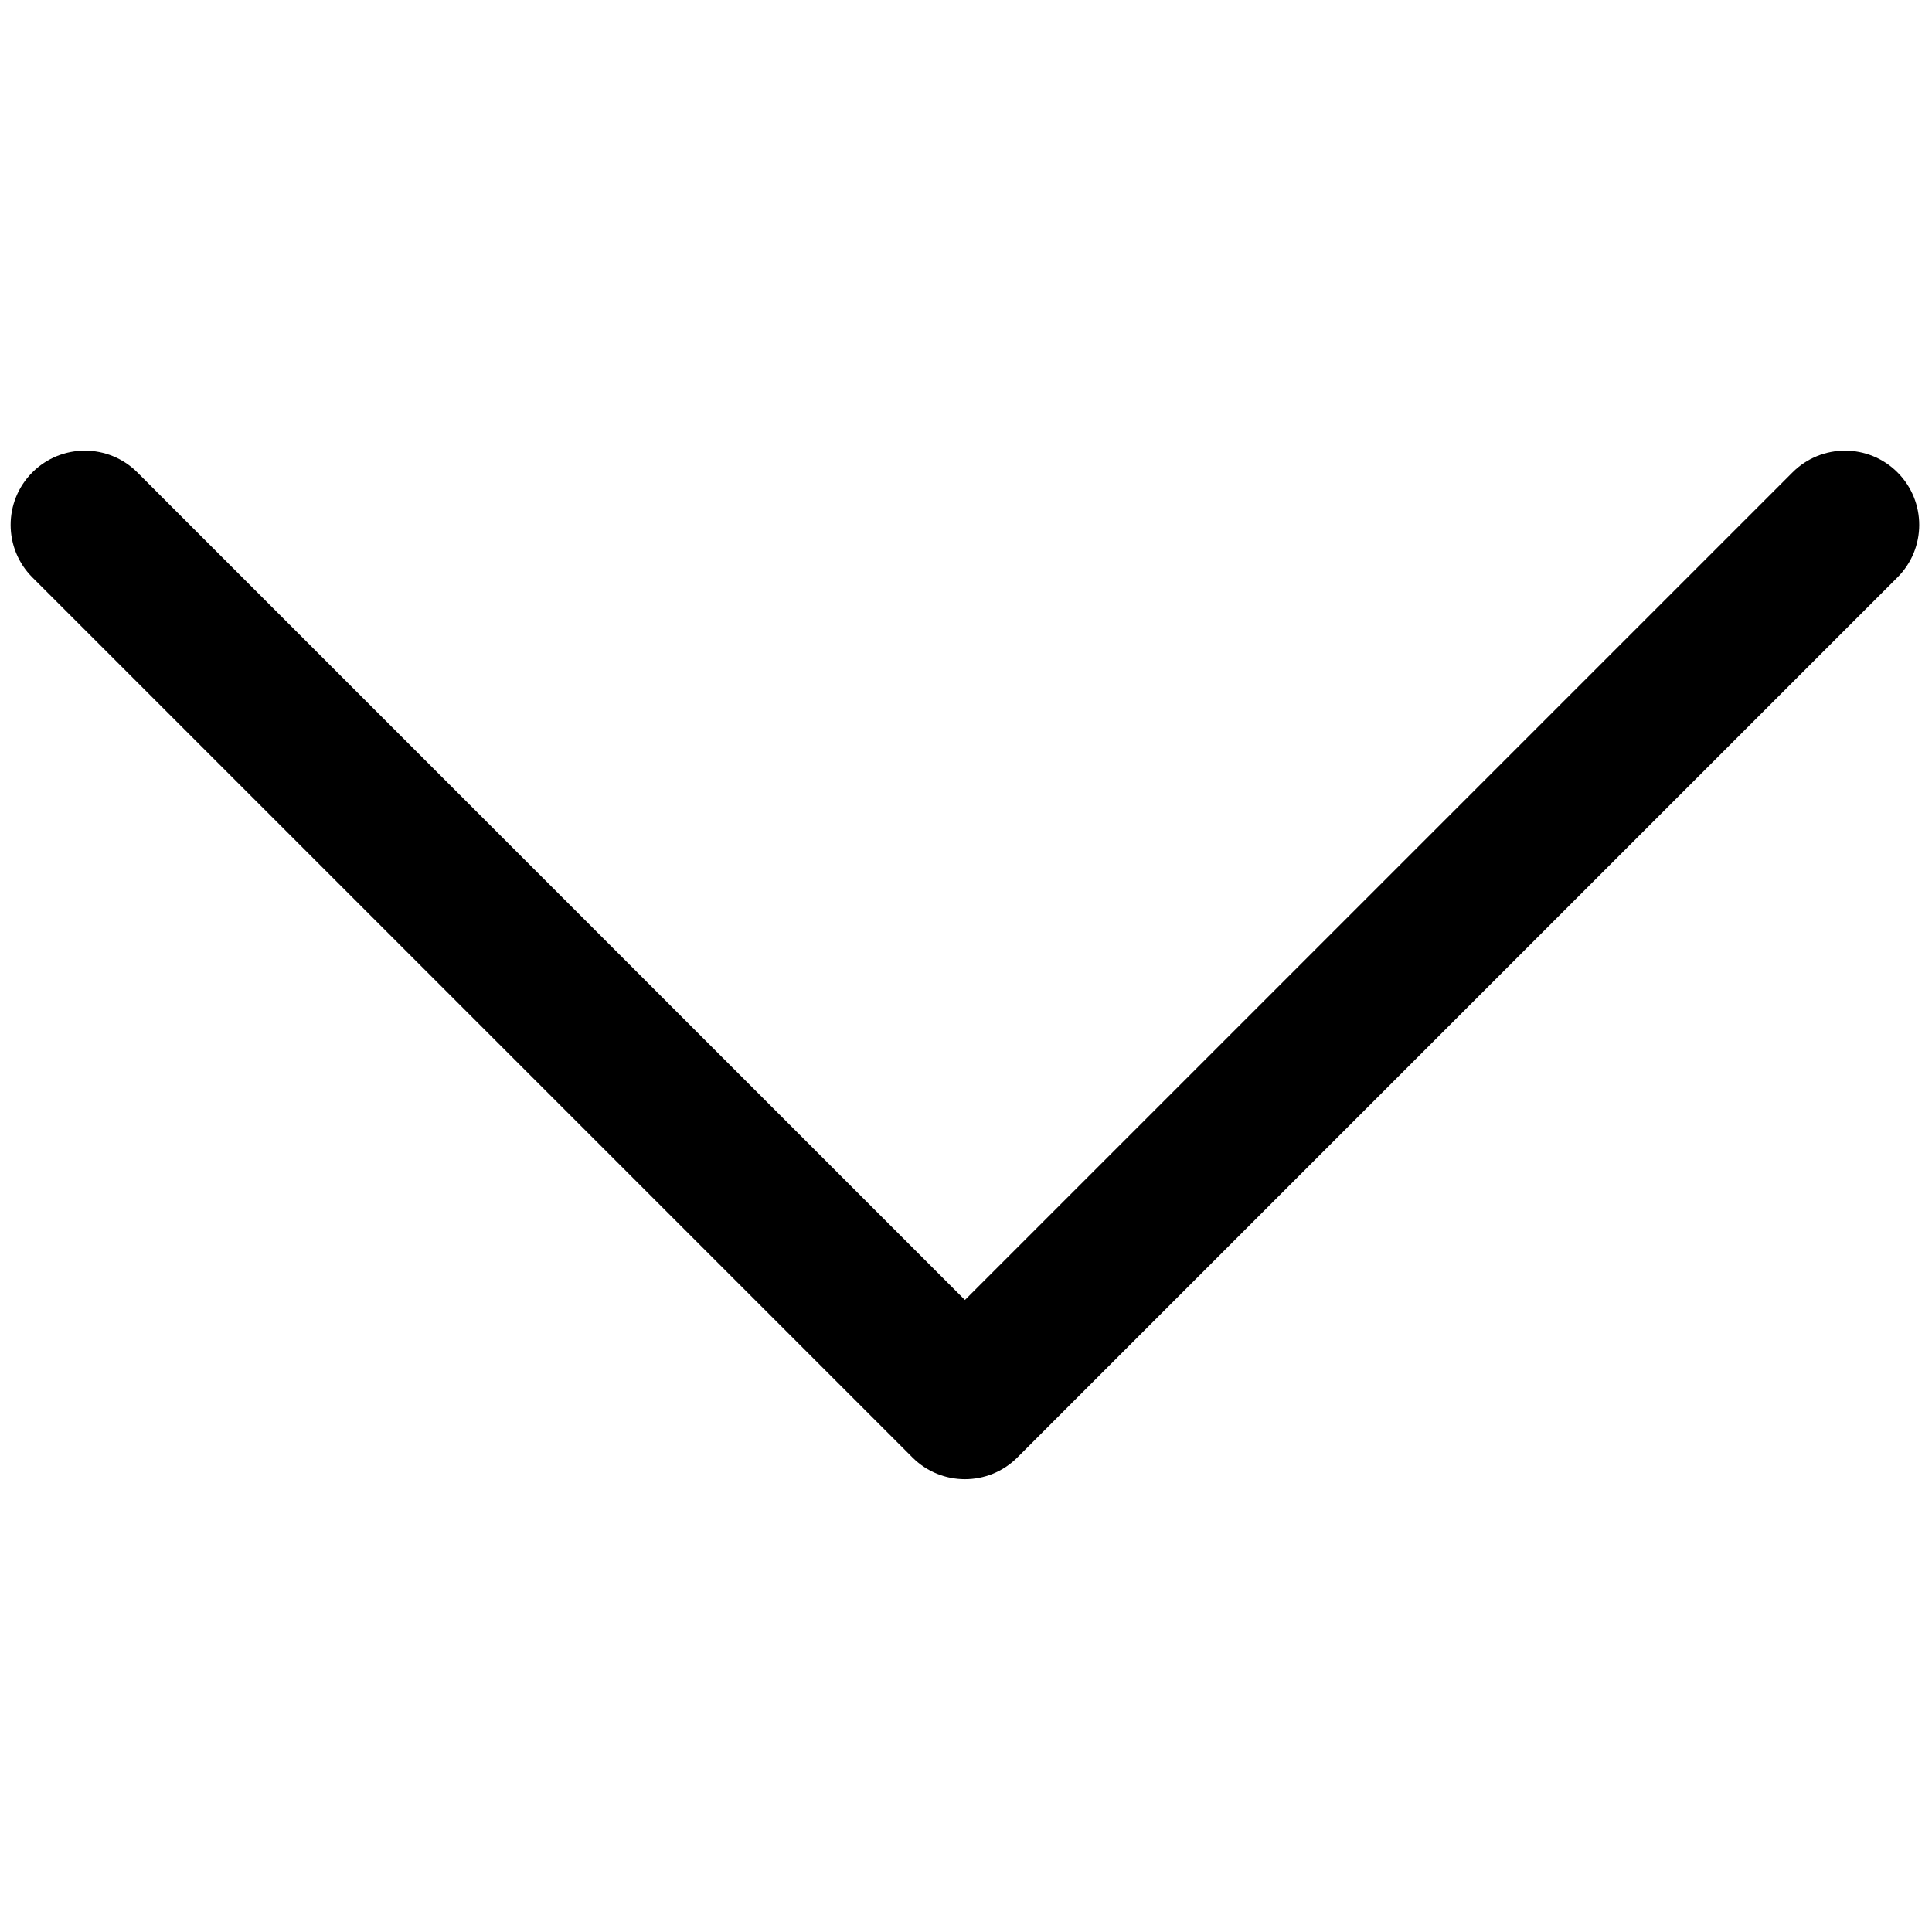
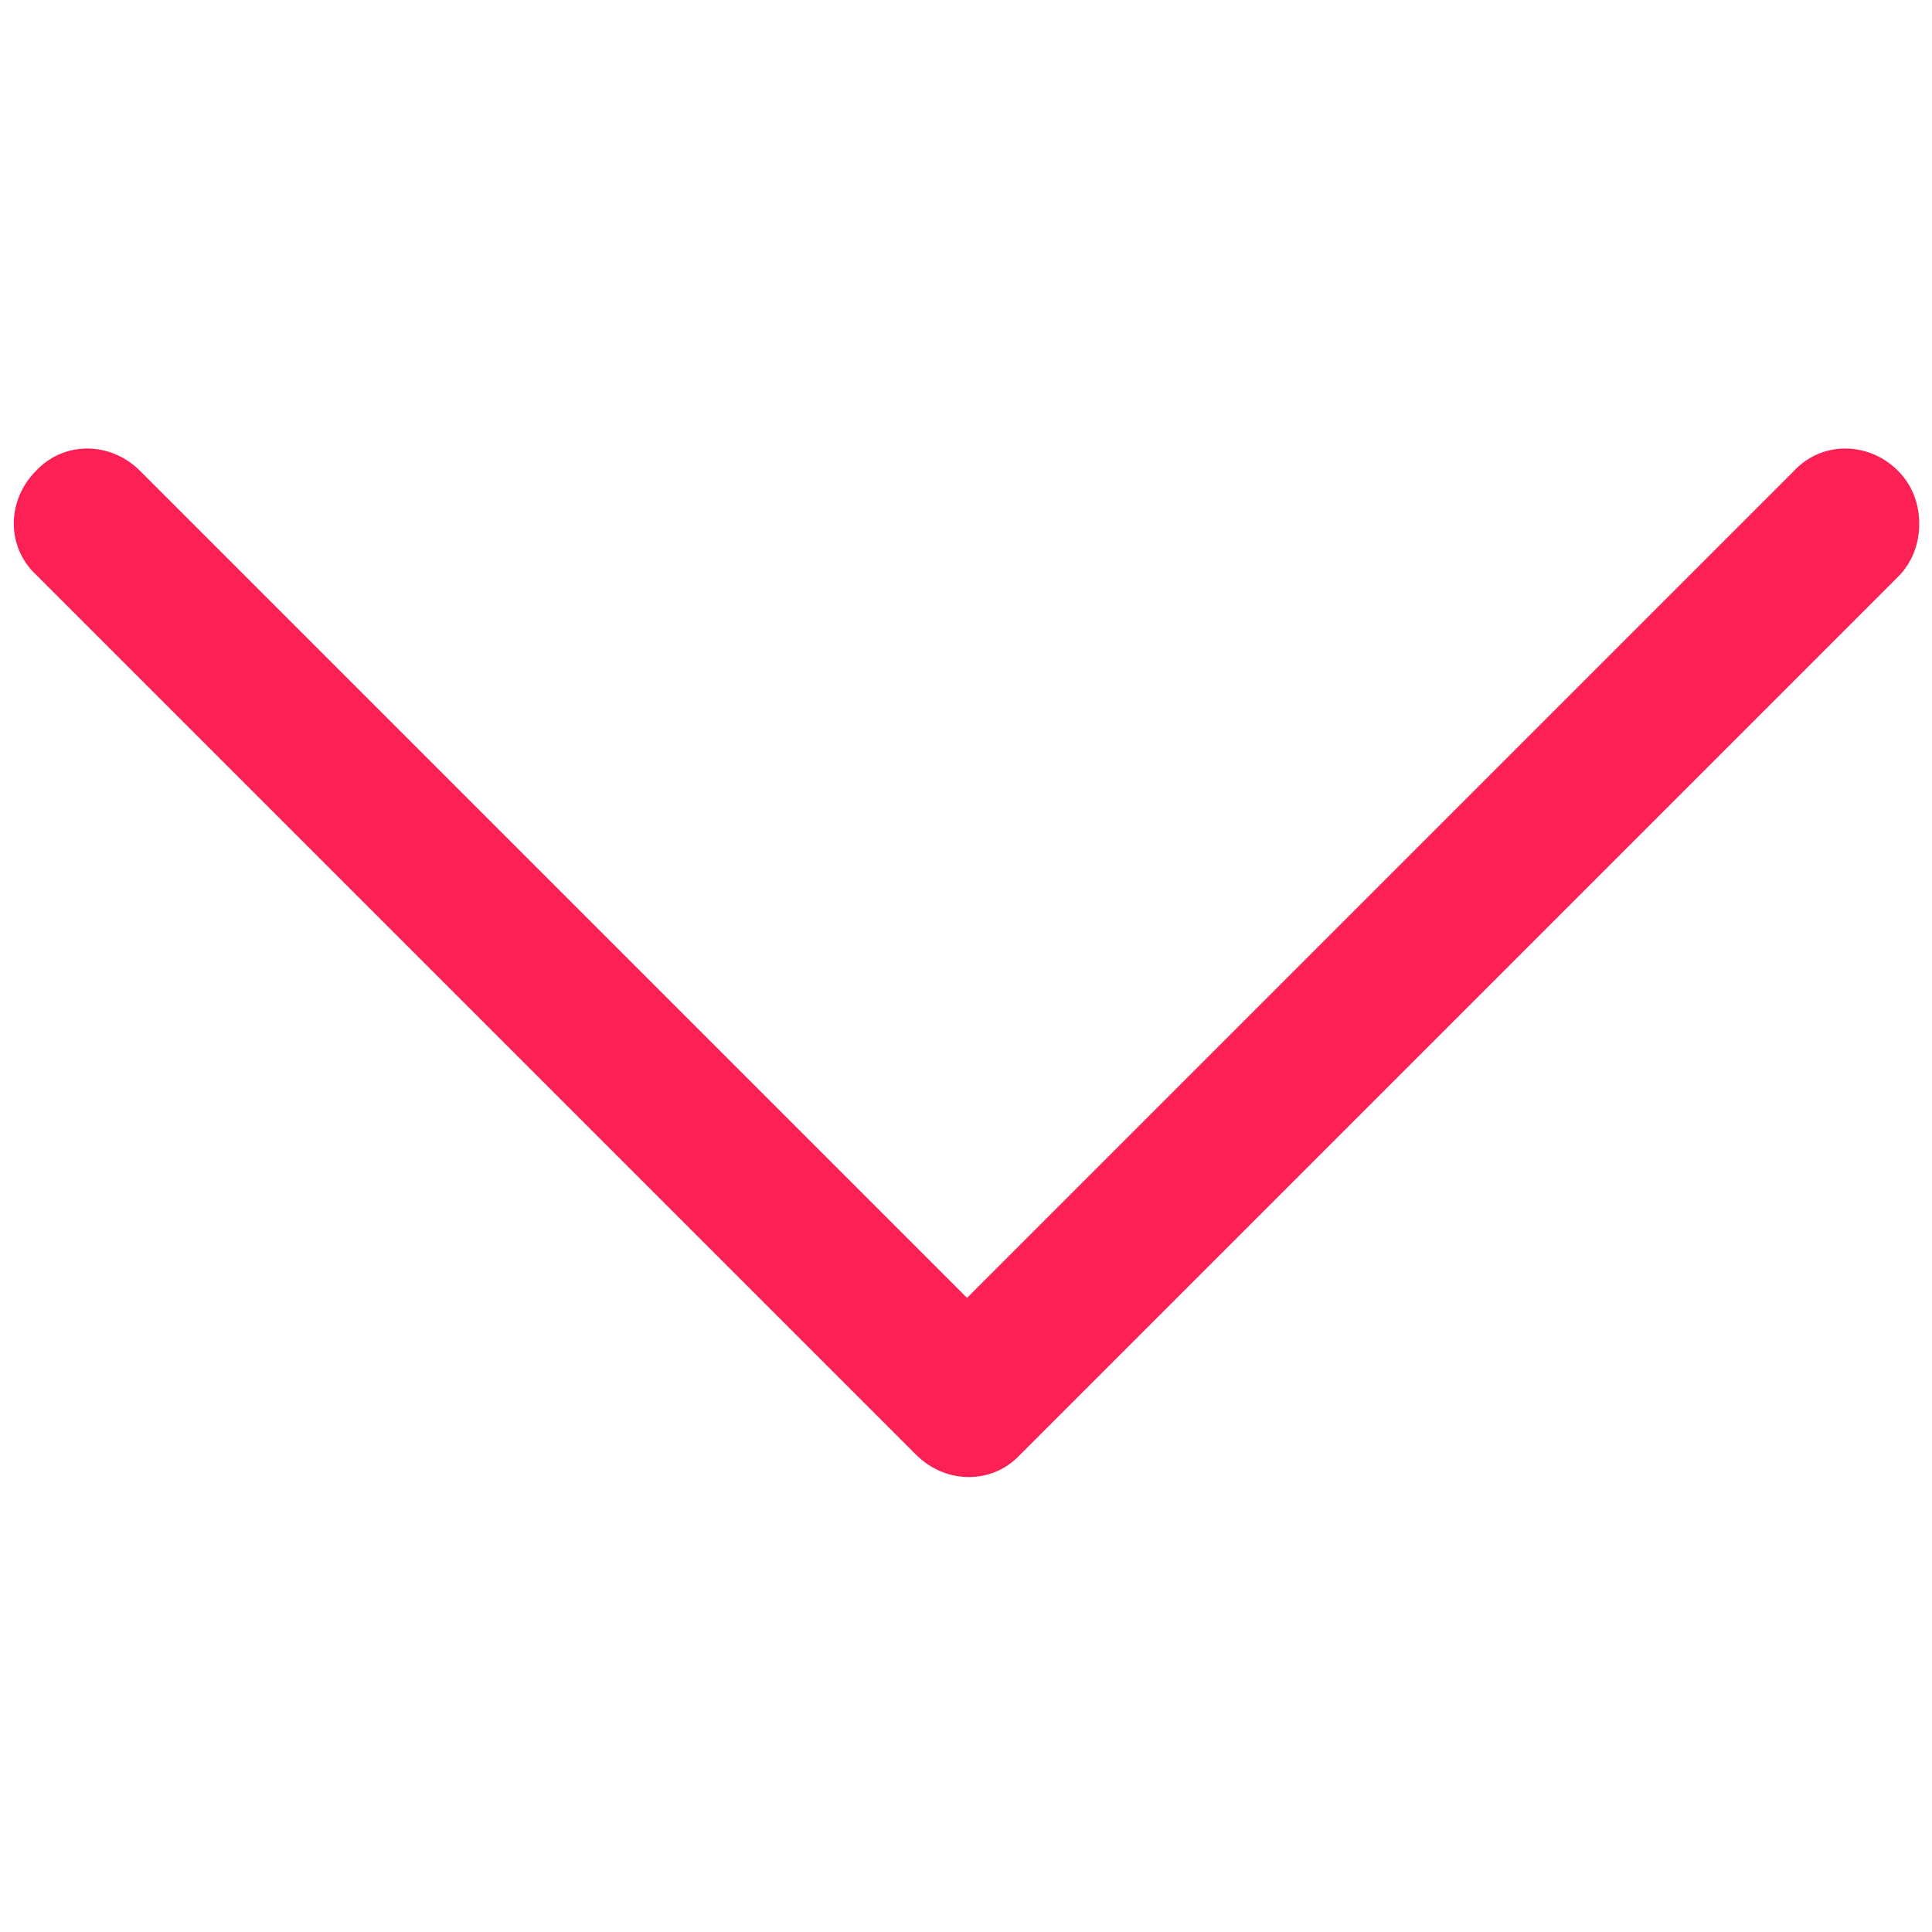
- <svg xmlns="http://www.w3.org/2000/svg" version="1.1" width="256" height="256" viewBox="0 0 256 256" xml:space="preserve">
-   <defs>
- </defs>
-   <g style="stroke: none; stroke-width: 0; stroke-dasharray: none; stroke-linecap: butt; stroke-linejoin: miter; stroke-miterlimit: 10; fill: none; fill-rule: nonzero; opacity: 1;" transform="translate(1.406593 1.406593) scale(2.81 2.81)">
-     <path d="M 90 24.25 c 0 -0.896 -0.342 -1.792 -1.025 -2.475 c -1.366 -1.367 -3.583 -1.367 -4.949 0 L 45 60.8 L 5.975 21.775 c -1.367 -1.367 -3.583 -1.367 -4.95 0 c -1.366 1.367 -1.366 3.583 0 4.95 l 41.5 41.5 c 1.366 1.367 3.583 1.367 4.949 0 l 41.5 -41.5 C 89.658 26.042 90 25.146 90 24.25 z" style="stroke: none; stroke-width: 1; stroke-dasharray: none; stroke-linecap: butt; stroke-linejoin: miter; stroke-miterlimit: 10; fill: rgb(0,0,0); fill-rule: nonzero; opacity: 1;" transform=" matrix(1 0 0 1 0 0) " stroke-linecap="round" />
+ <svg xmlns="http://www.w3.org/2000/svg" version="1.1" id="Layer_1" x="0px" y="0px" viewBox="0 0 256 256" style="enable-background:new 0 0 256 256;" xml:space="preserve">
+   <style type="text/css">
+ 	.st0{fill:#FC2055;}
+ </style>
+   <g transform="translate(1.406593 1.406593) scale(2.81 2.81)">
+     <path class="st0" d="M90,24.2c0-0.9-0.3-1.8-1-2.5c-1.4-1.4-3.6-1.4-4.9,0l-39,39l-39-39c-1.4-1.4-3.6-1.4-4.9,0   c-1.4,1.4-1.4,3.6,0,4.9l41.5,41.5c1.4,1.4,3.6,1.4,4.9,0L89,26.7C89.7,26,90,25.1,90,24.2z" />
  </g>
</svg>
